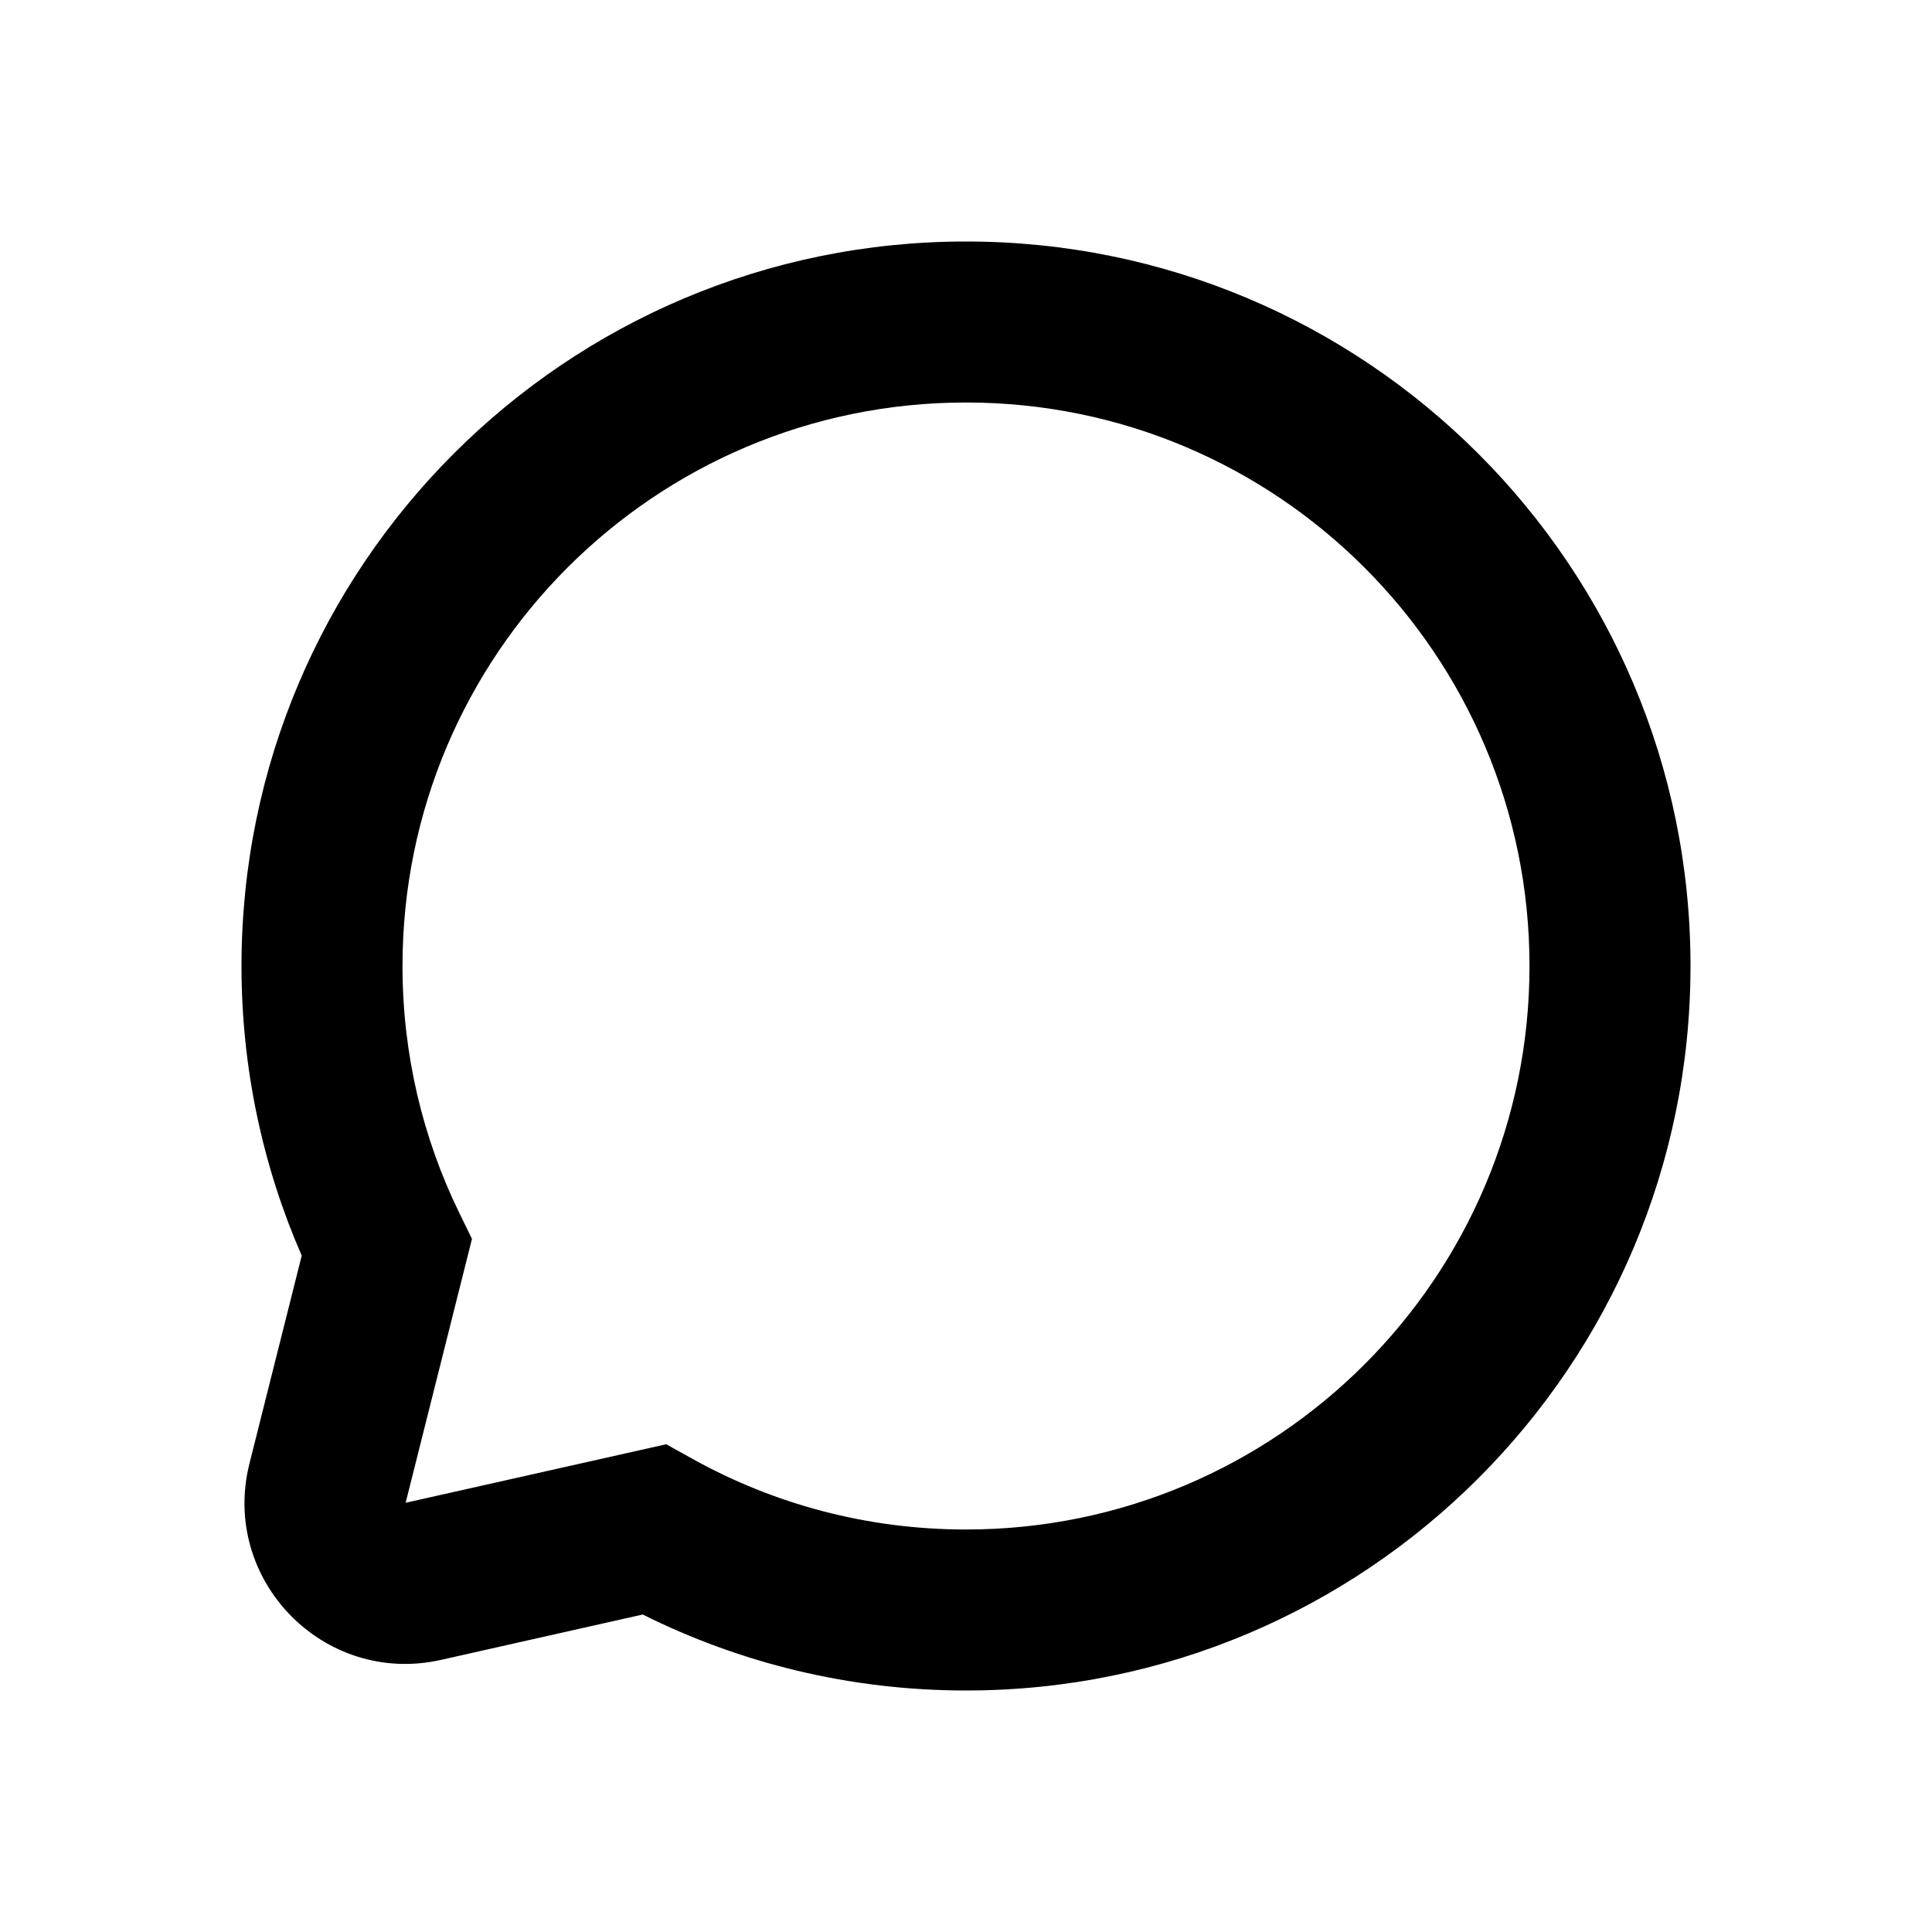
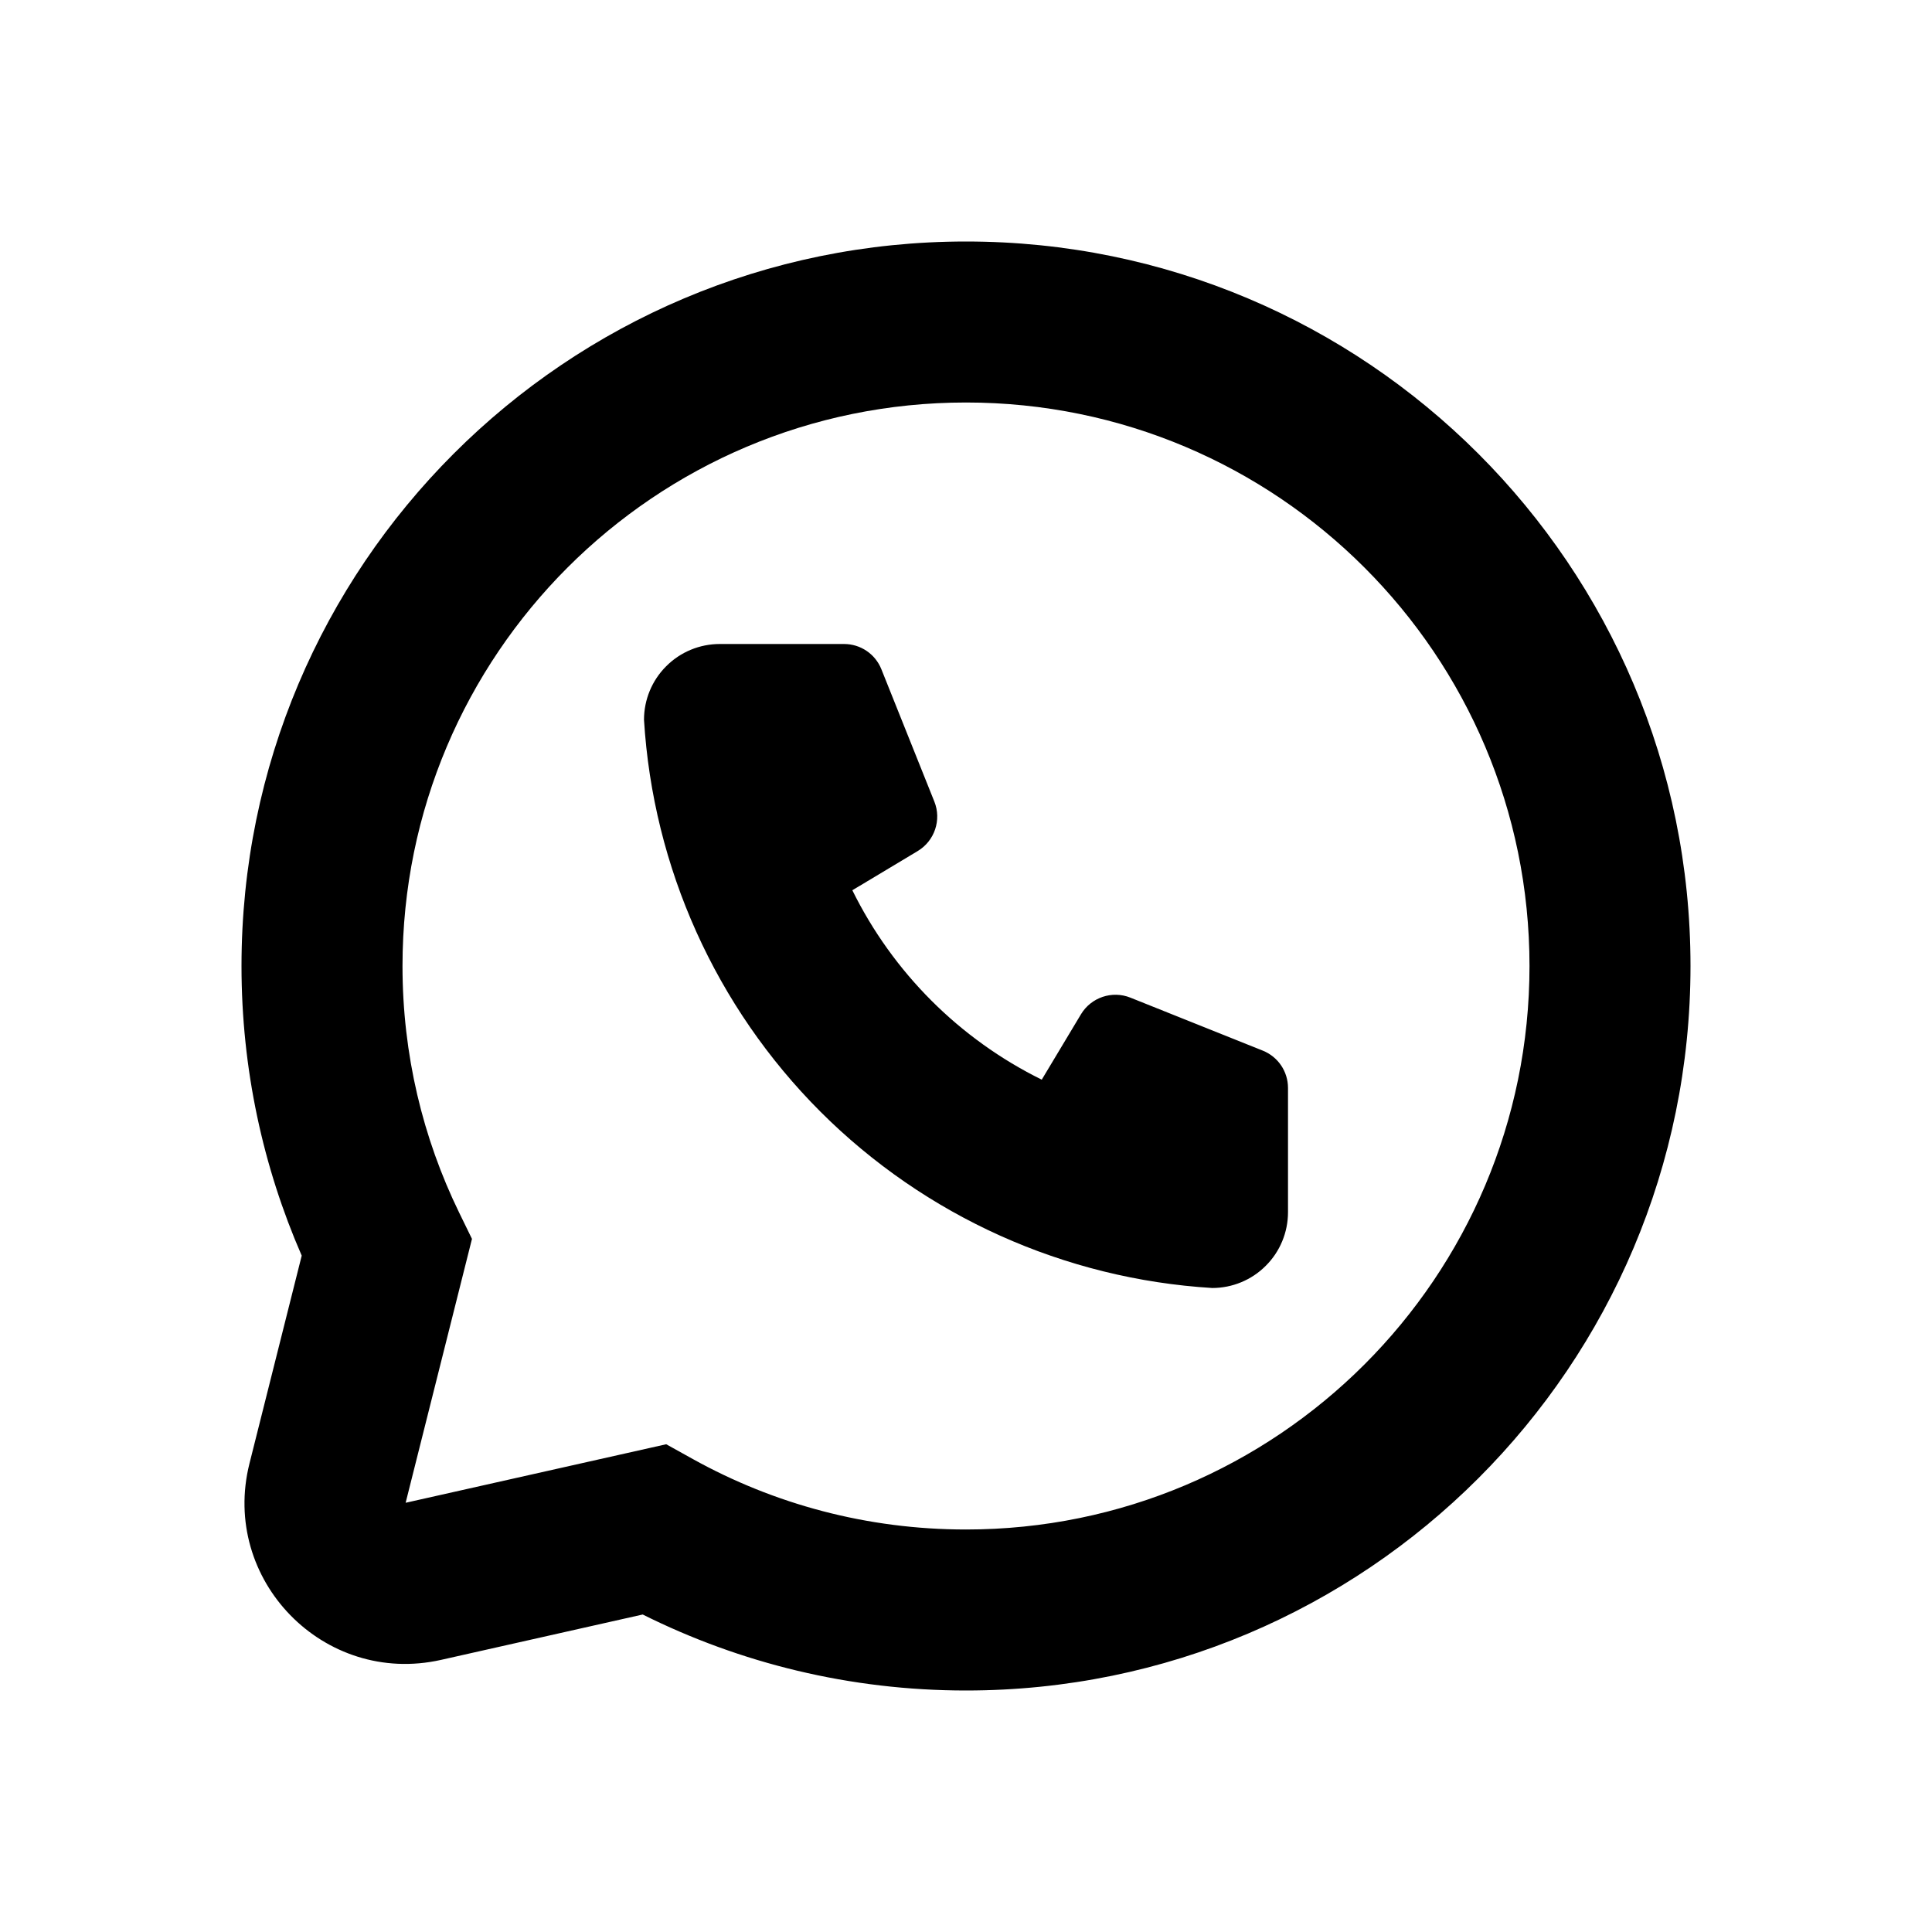
<svg xmlns="http://www.w3.org/2000/svg" width="24" height="24" viewBox="0 0 24 24" fill="none">
  <path d="M12 5C8.134 5 5 8.134 5 12C5 13.1 5.253 14.138 5.703 15.062L5.863 15.39L5.039 18.668L8.276 17.941L8.609 18.126C9.613 18.683 10.768 19 12 19C15.866 19 19 15.866 19 12C19 8.134 15.866 5 12 5ZM3 12C3 7.029 7.029 3 12 3C16.971 3 21 7.029 21 12C21 16.971 16.971 21 12 21C10.559 21 9.194 20.66 7.984 20.056L5.477 20.62C4.023 20.946 2.736 19.625 3.099 18.18L3.748 15.598C3.267 14.495 3 13.278 3 12Z" fill="currentColor" />
-   <path d="M8.941 8H10.485C10.69 8 10.873 8.124 10.949 8.314L11.607 9.958C11.698 10.185 11.61 10.446 11.4 10.572L10.588 11.059C11.092 12.081 11.919 12.908 12.941 13.412L13.428 12.6C13.554 12.39 13.815 12.302 14.042 12.393L15.686 13.051C15.876 13.127 16 13.31 16 13.515V15.059C16 15.308 15.901 15.548 15.724 15.724C15.548 15.901 15.308 16 15.059 16C13.223 15.888 11.492 15.109 10.191 13.809C8.891 12.508 8.112 10.777 8 8.941C8 8.692 8.099 8.452 8.276 8.276C8.452 8.099 8.692 8 8.941 8Z" fill="#currentColor" />
+   <path d="M8.941 8H10.485C10.69 8 10.873 8.124 10.949 8.314L11.607 9.958C11.698 10.185 11.61 10.446 11.4 10.572L10.588 11.059C11.092 12.081 11.919 12.908 12.941 13.412L13.428 12.6C13.554 12.39 13.815 12.302 14.042 12.393L15.686 13.051C15.876 13.127 16 13.31 16 13.515V15.059C16 15.308 15.901 15.548 15.724 15.724C15.548 15.901 15.308 16 15.059 16C13.223 15.888 11.492 15.109 10.191 13.809C8.891 12.508 8.112 10.777 8 8.941C8 8.692 8.099 8.452 8.276 8.276C8.452 8.099 8.692 8 8.941 8Z" fill="currentColor" />
</svg>
